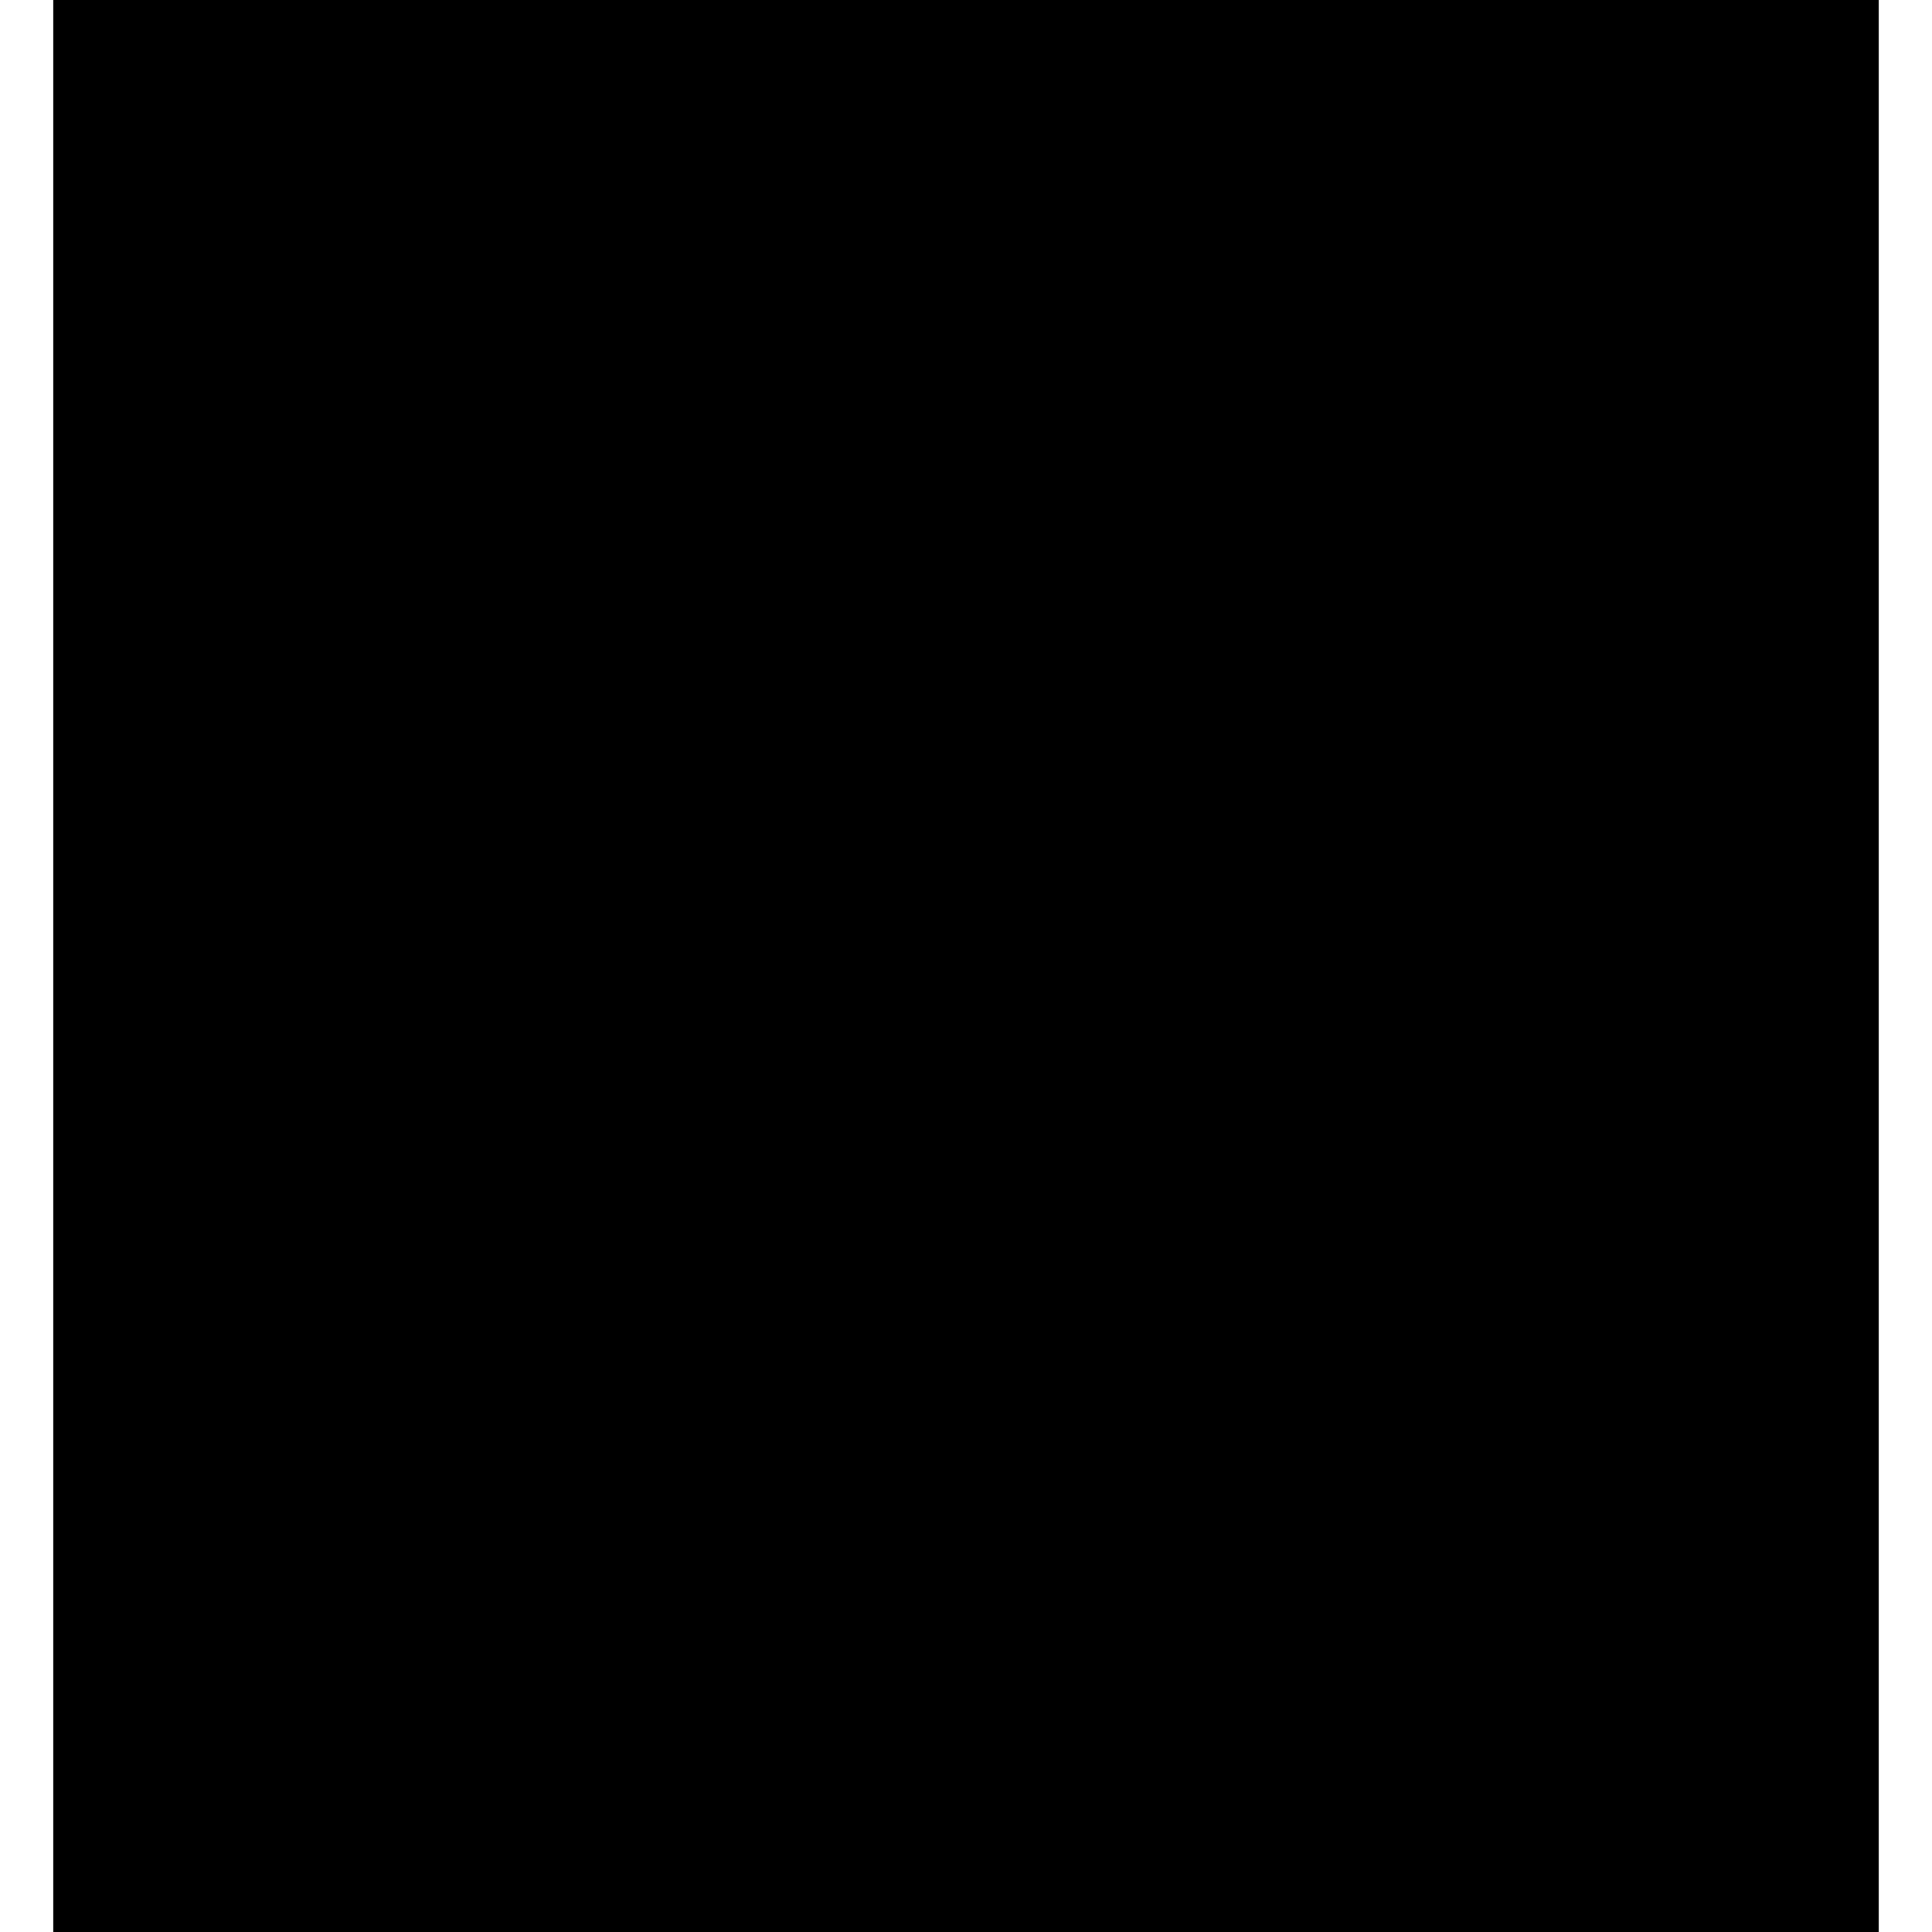
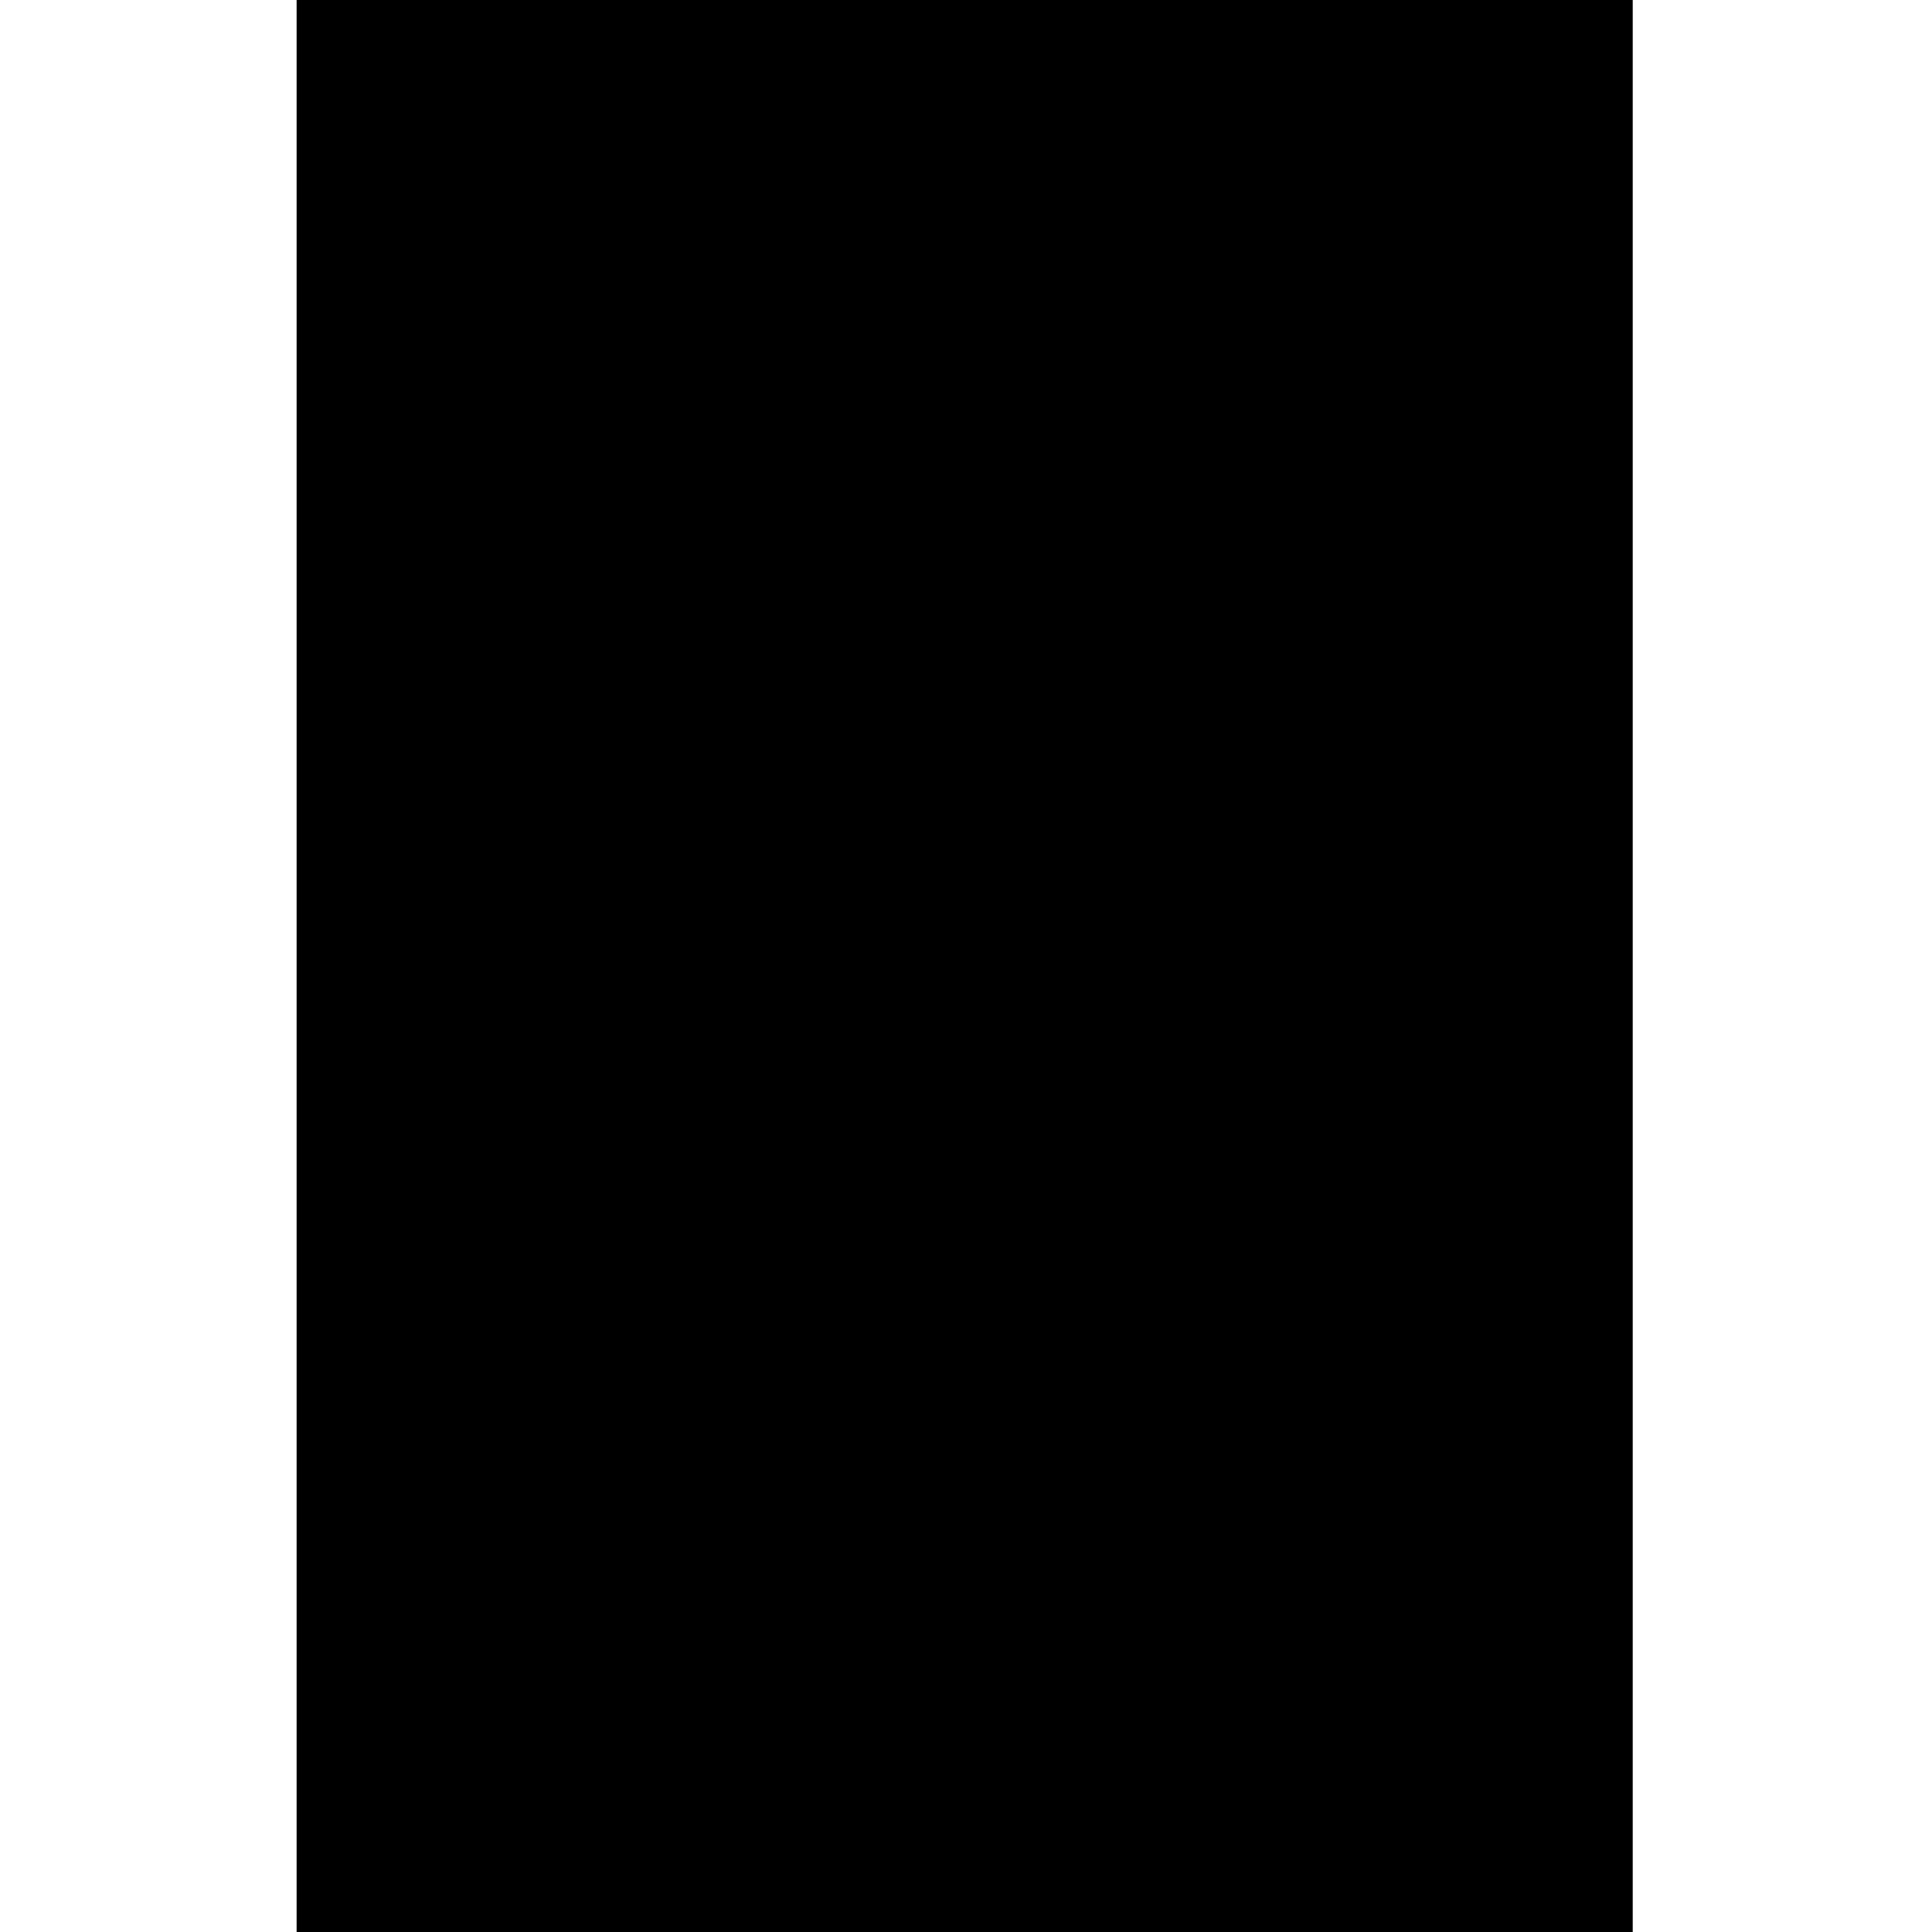
- <svg xmlns="http://www.w3.org/2000/svg" version="1.0" width="725pt" height="725pt" viewBox="0 0 725 725" preserveAspectRatio="xMidYMid meet">
-   <g transform="translate(0,725) scale(0.1,-0.1)" fill="#000000" stroke="none">
-     <path d="M200 3625 l0 -3625 3425 0 3425 0 0 3625 0 3625 -3425 0 -3425 0 0 -3625z" />
+ <svg xmlns="http://www.w3.org/2000/svg" version="1.0" width="723pt" height="723pt" viewBox="0 0 723 723" preserveAspectRatio="xMidYMid meet">
+   <g transform="translate(0,723) scale(0.1,-0.1)" fill="#000000" stroke="none">
+     <path d="M1110 3615 l0 -3615 2500 0 2500 0 0 3615 0 3615 -2500 0 -2500 0 0 -3615z" />
  </g>
</svg>
